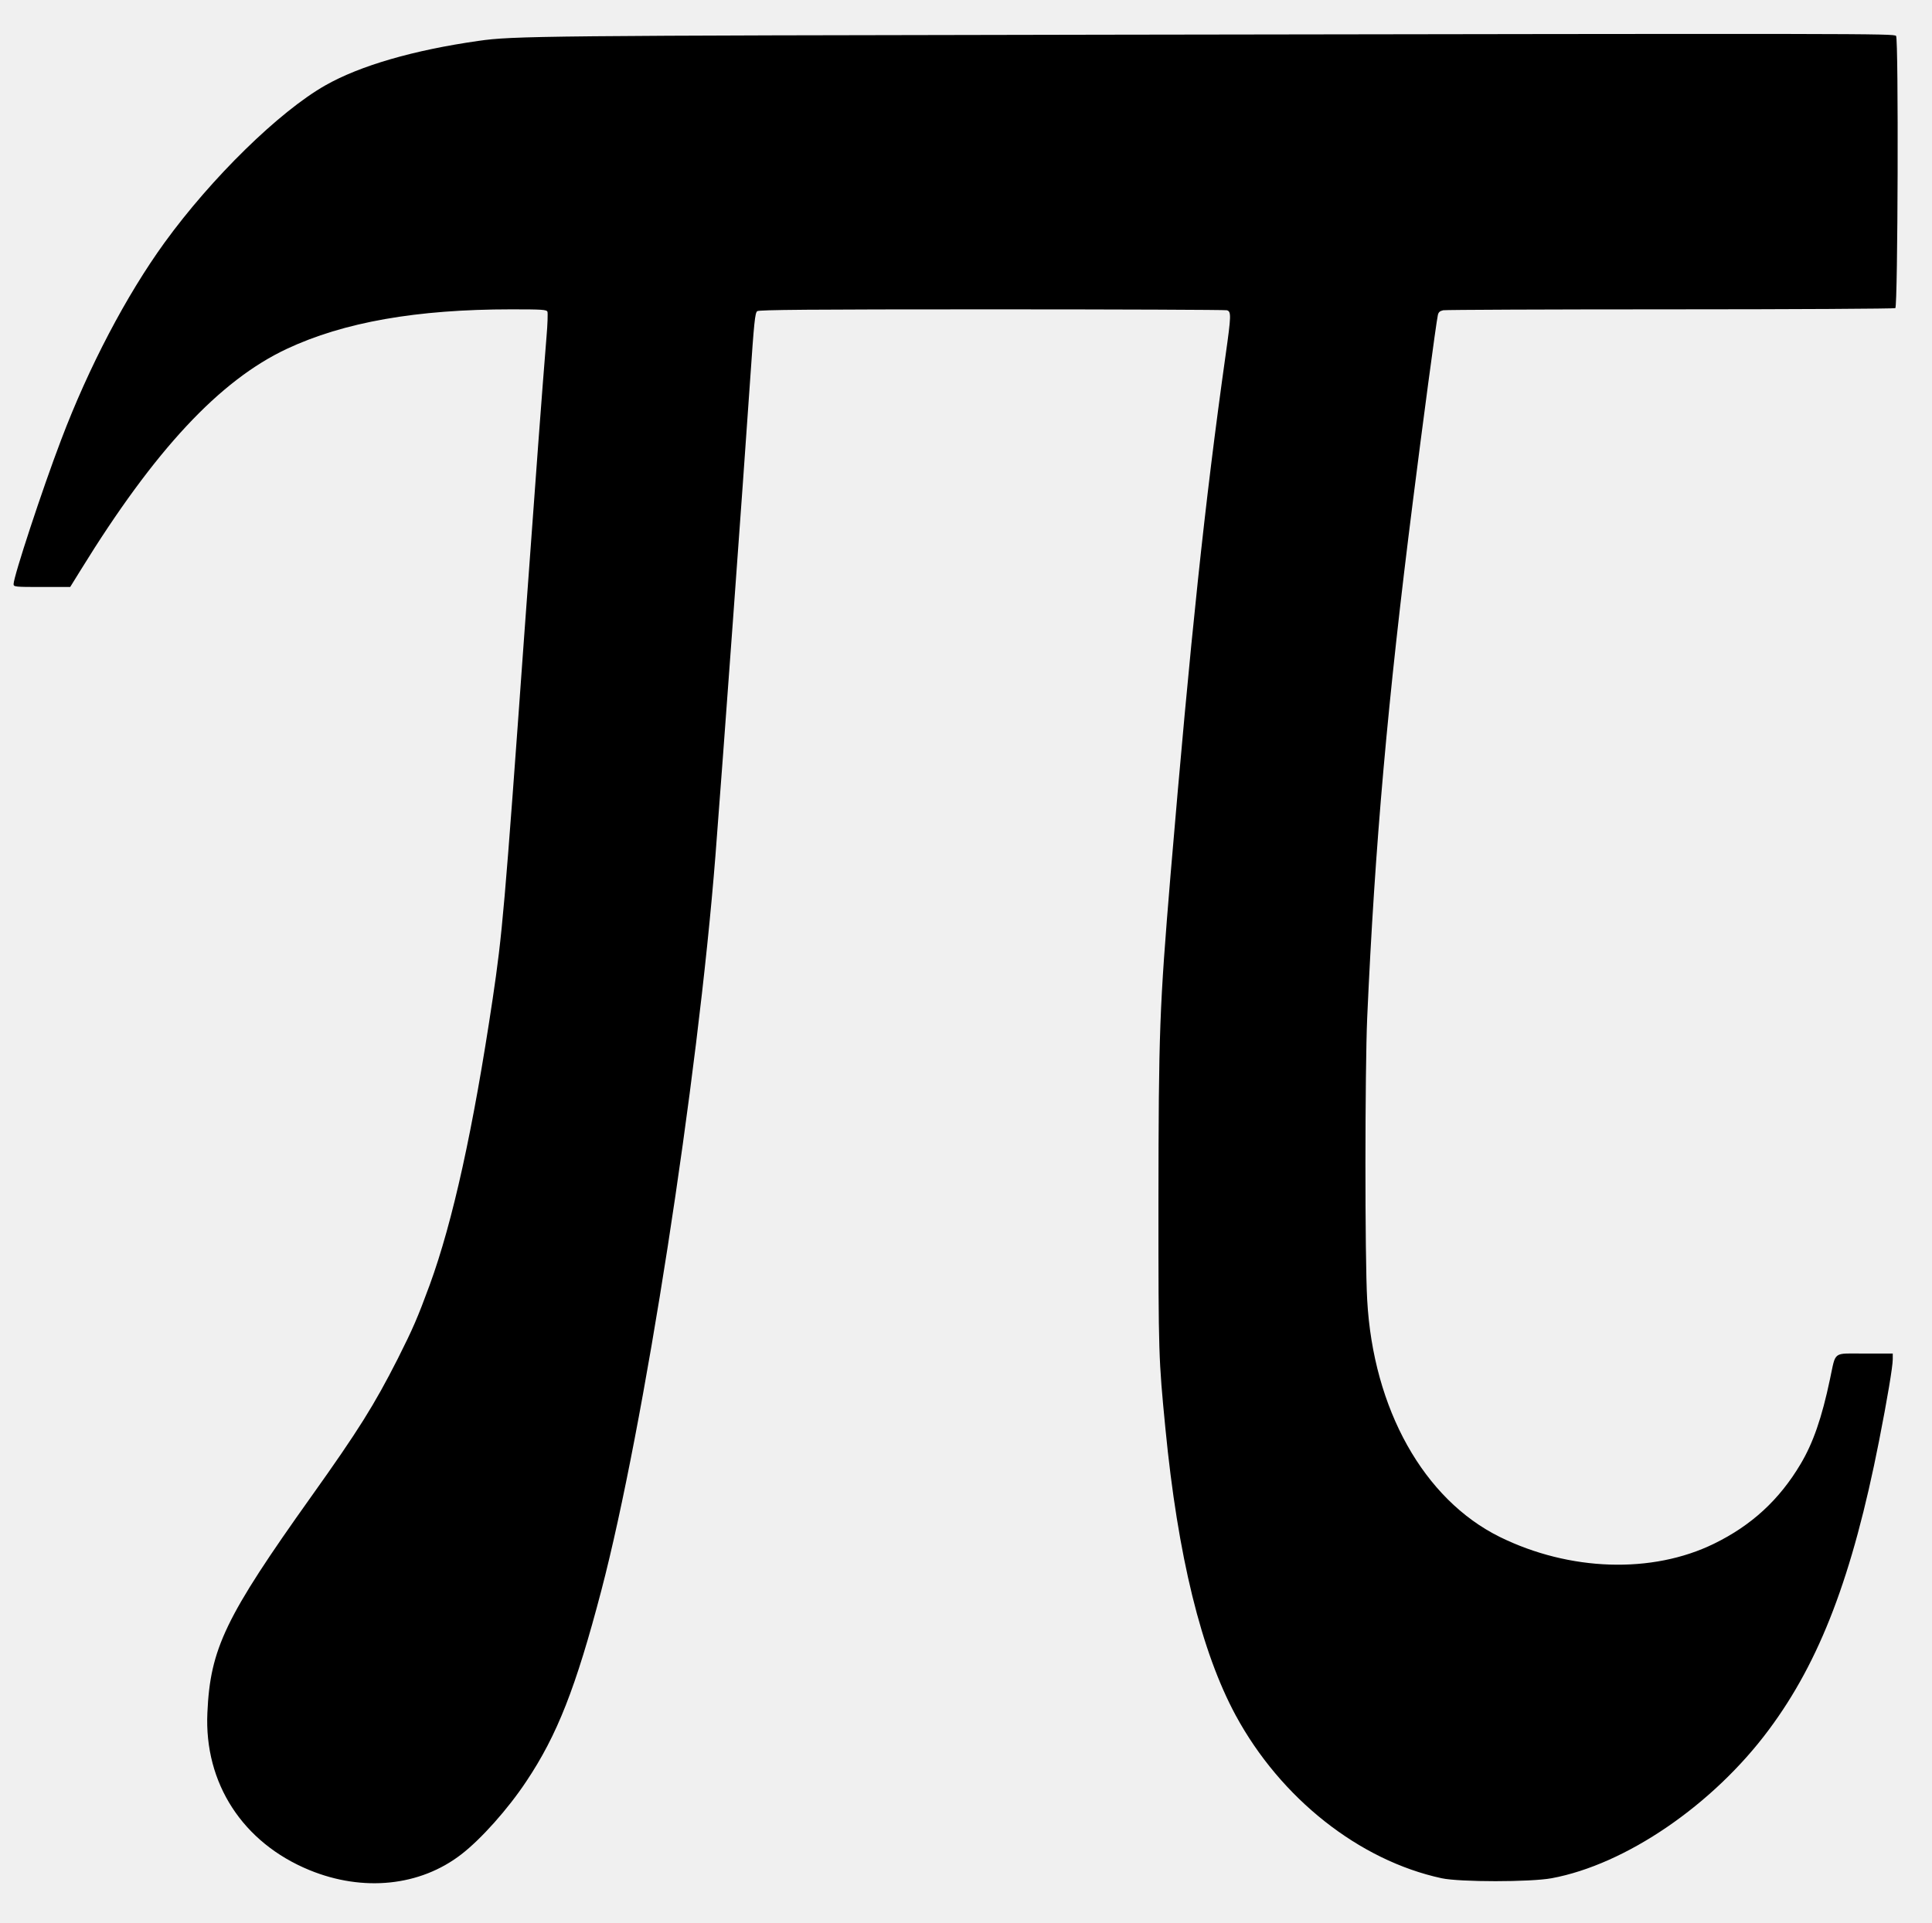
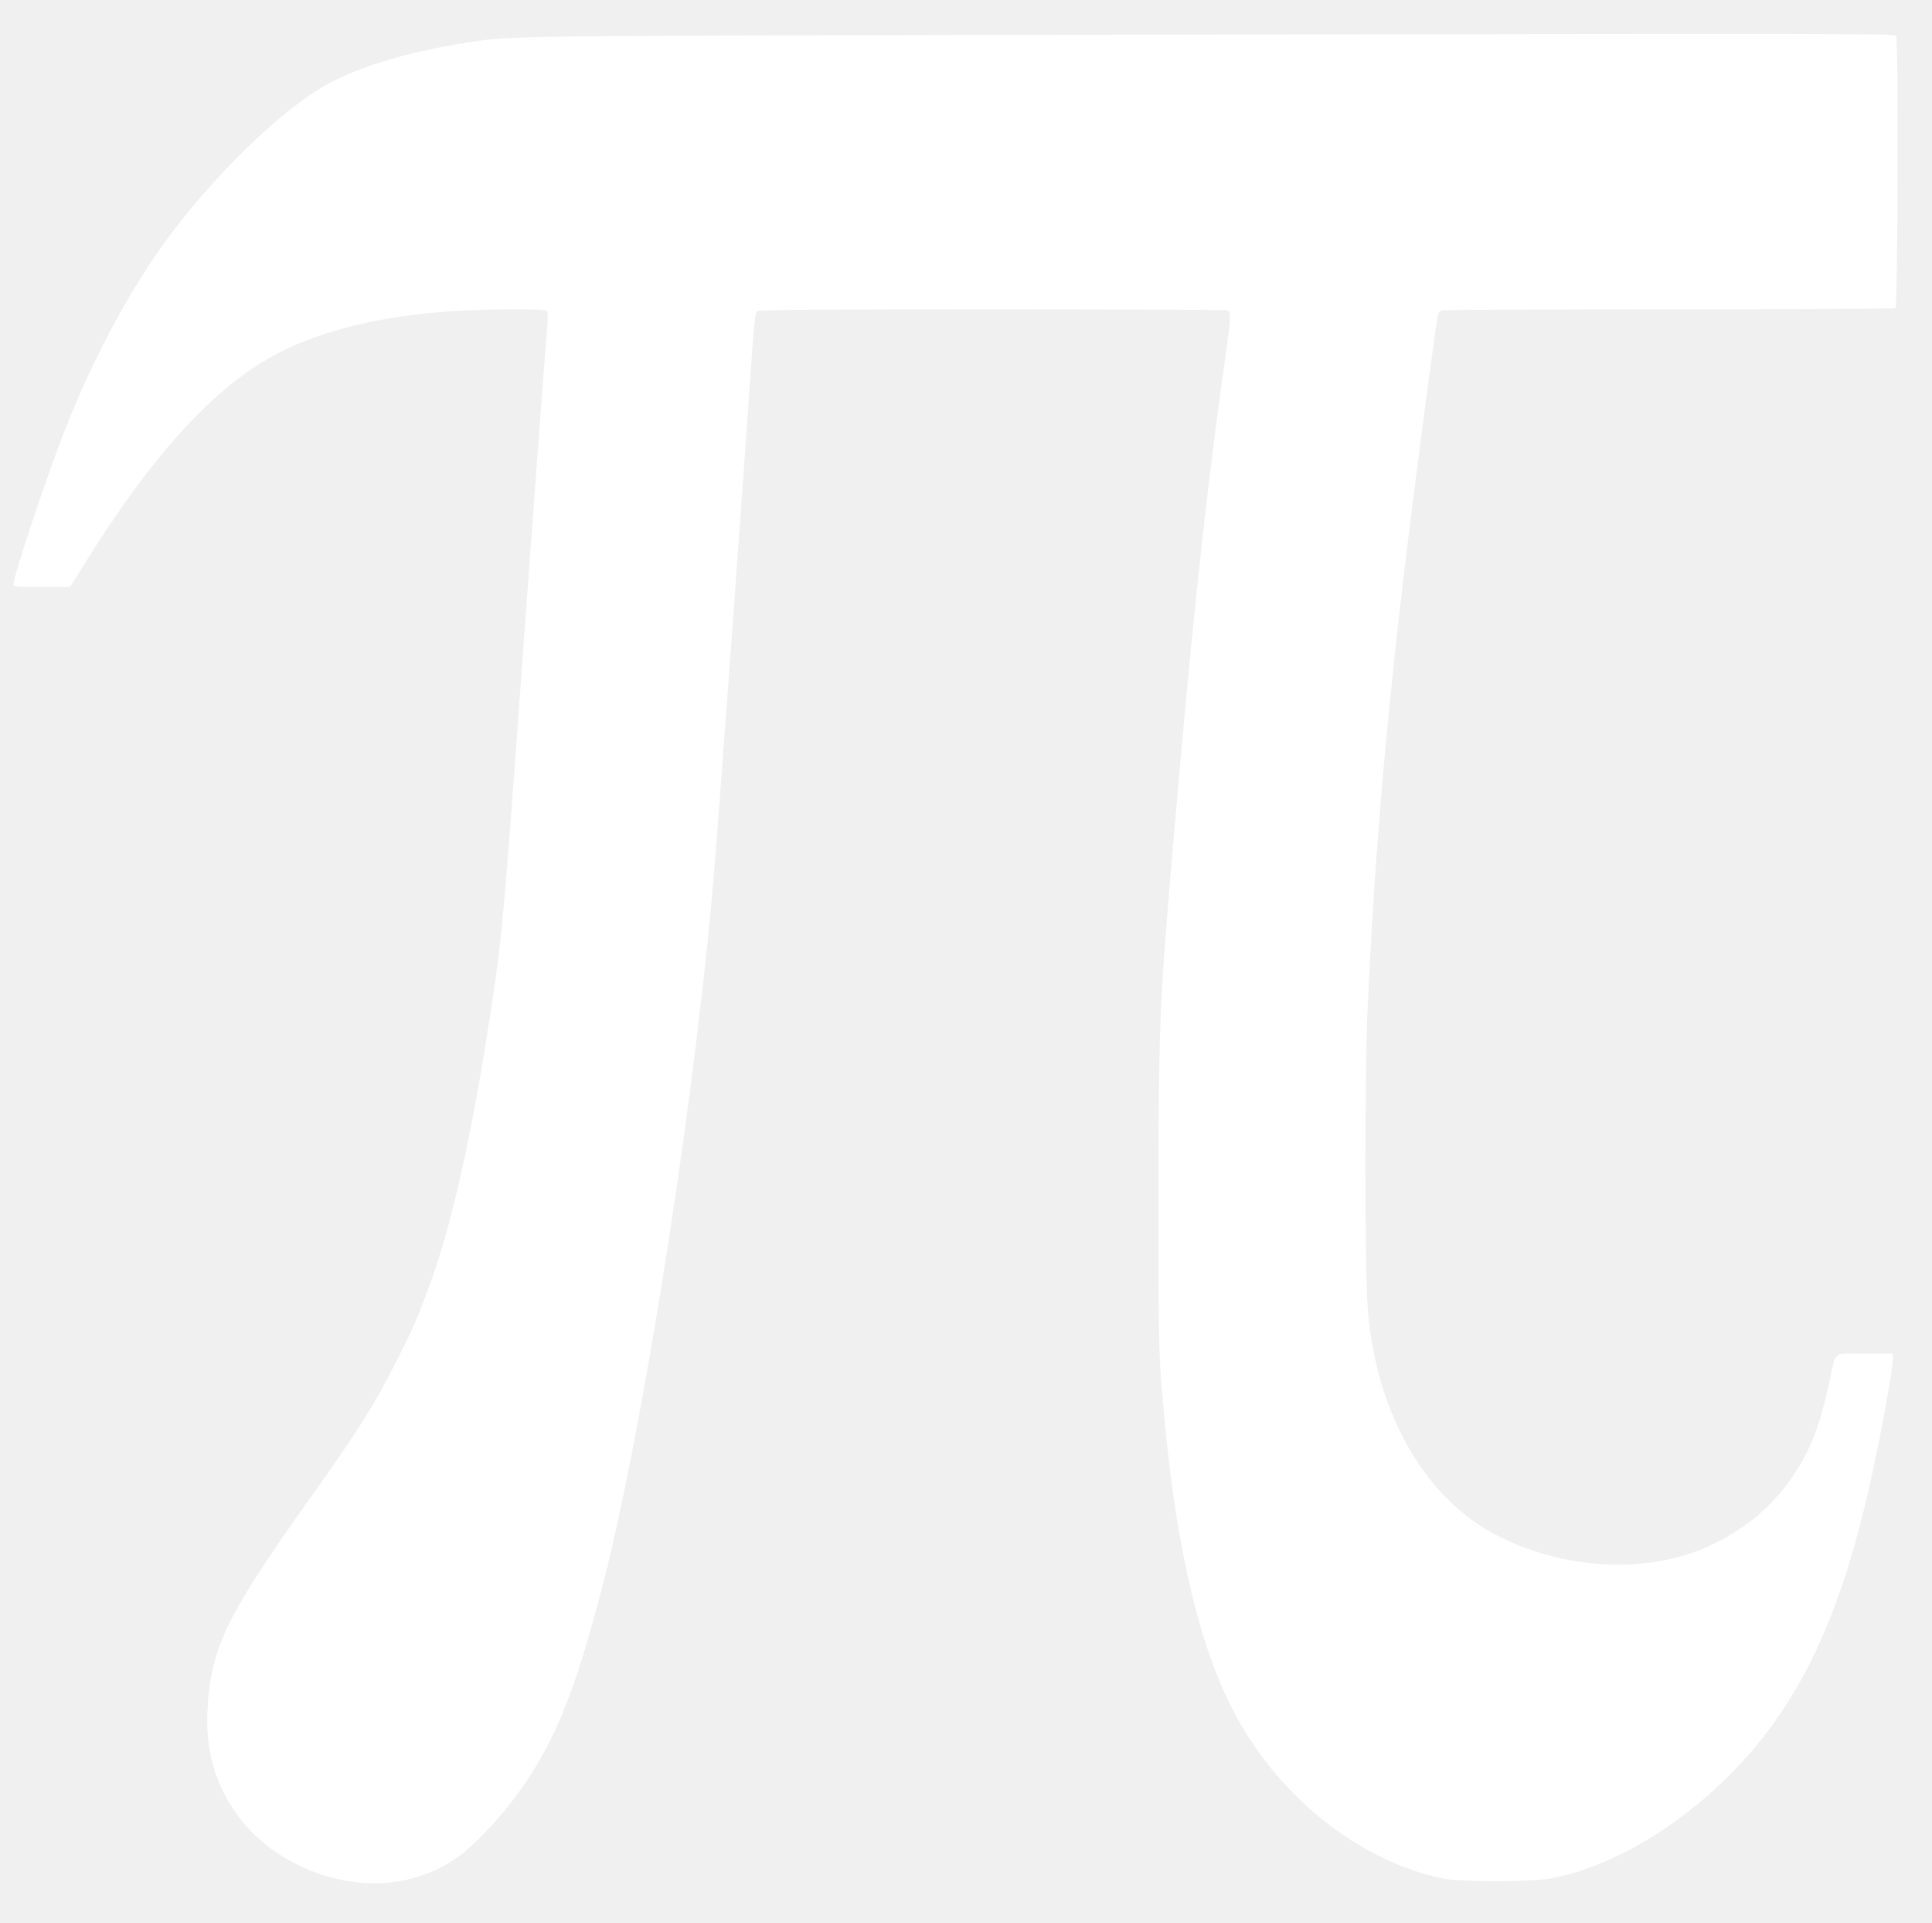
<svg xmlns="http://www.w3.org/2000/svg" version="1.0" width="1280pt" height="1274pt" viewBox="0 0 1280 1274" preserveAspectRatio="xMidYMid meet">
-   <g transform="translate(0,1274) scale(0.1,-0.1)" fill="#000000" stroke="none">
+   <g transform="translate(0,1274) scale(0.1,-0.1)" fill="#ffffff" stroke="none">
    <path d="M7310 12510 c-3718 -6 -3914 -8 -4140 -41 -429 -61 -785 -164 -1015 -295 -306 -174 -754 -613 -1065 -1042 -254 -351 -502 -824 -685 -1307 -125 -328 -315 -906 -315 -956 0 -18 10 -19 188 -19 l187 0 70 113 c490 795 920 1256 1365 1465 378 177 859 262 1488 262 207 0 233 -2 239 -16 3 -9 1 -83 -6 -163 -30 -371 -67 -864 -146 -1956 -133 -1851 -147 -2003 -211 -2435 -129 -863 -264 -1476 -417 -1895 -81 -220 -111 -289 -212 -490 -155 -305 -261 -475 -571 -910 -572 -803 -671 -1010 -690 -1435 -22 -468 235 -862 676 -1043 356 -146 733 -107 1006 104 131 101 309 300 431 484 204 305 328 620 497 1265 282 1077 638 3371 756 4870 50 643 181 2439 230 3155 26 380 32 442 47 453 13 9 339 12 1552 12 845 0 1546 -3 1559 -6 30 -8 29 -35 -8 -297 -138 -980 -232 -1873 -365 -3447 -73 -879 -79 -1034 -80 -2180 0 -1000 1 -1022 46 -1485 82 -846 238 -1481 466 -1903 298 -550 818 -961 1364 -1079 120 -26 589 -26 729 0 491 91 1069 486 1439 984 339 455 554 1019 730 1913 55 279 91 495 91 542 l0 38 -185 0 c-217 0 -190 20 -231 -170 -54 -257 -112 -423 -194 -561 -141 -238 -326 -408 -574 -529 -410 -201 -957 -183 -1420 45 -503 249 -838 847 -878 1570 -16 277 -15 1524 0 1870 51 1145 136 2107 303 3425 61 484 154 1184 165 1231 4 20 13 28 36 33 17 3 695 6 1507 6 812 0 1481 4 1488 8 17 11 22 1787 5 1804 -16 16 -177 16 -5252 8z" />
  </g>
</svg>
